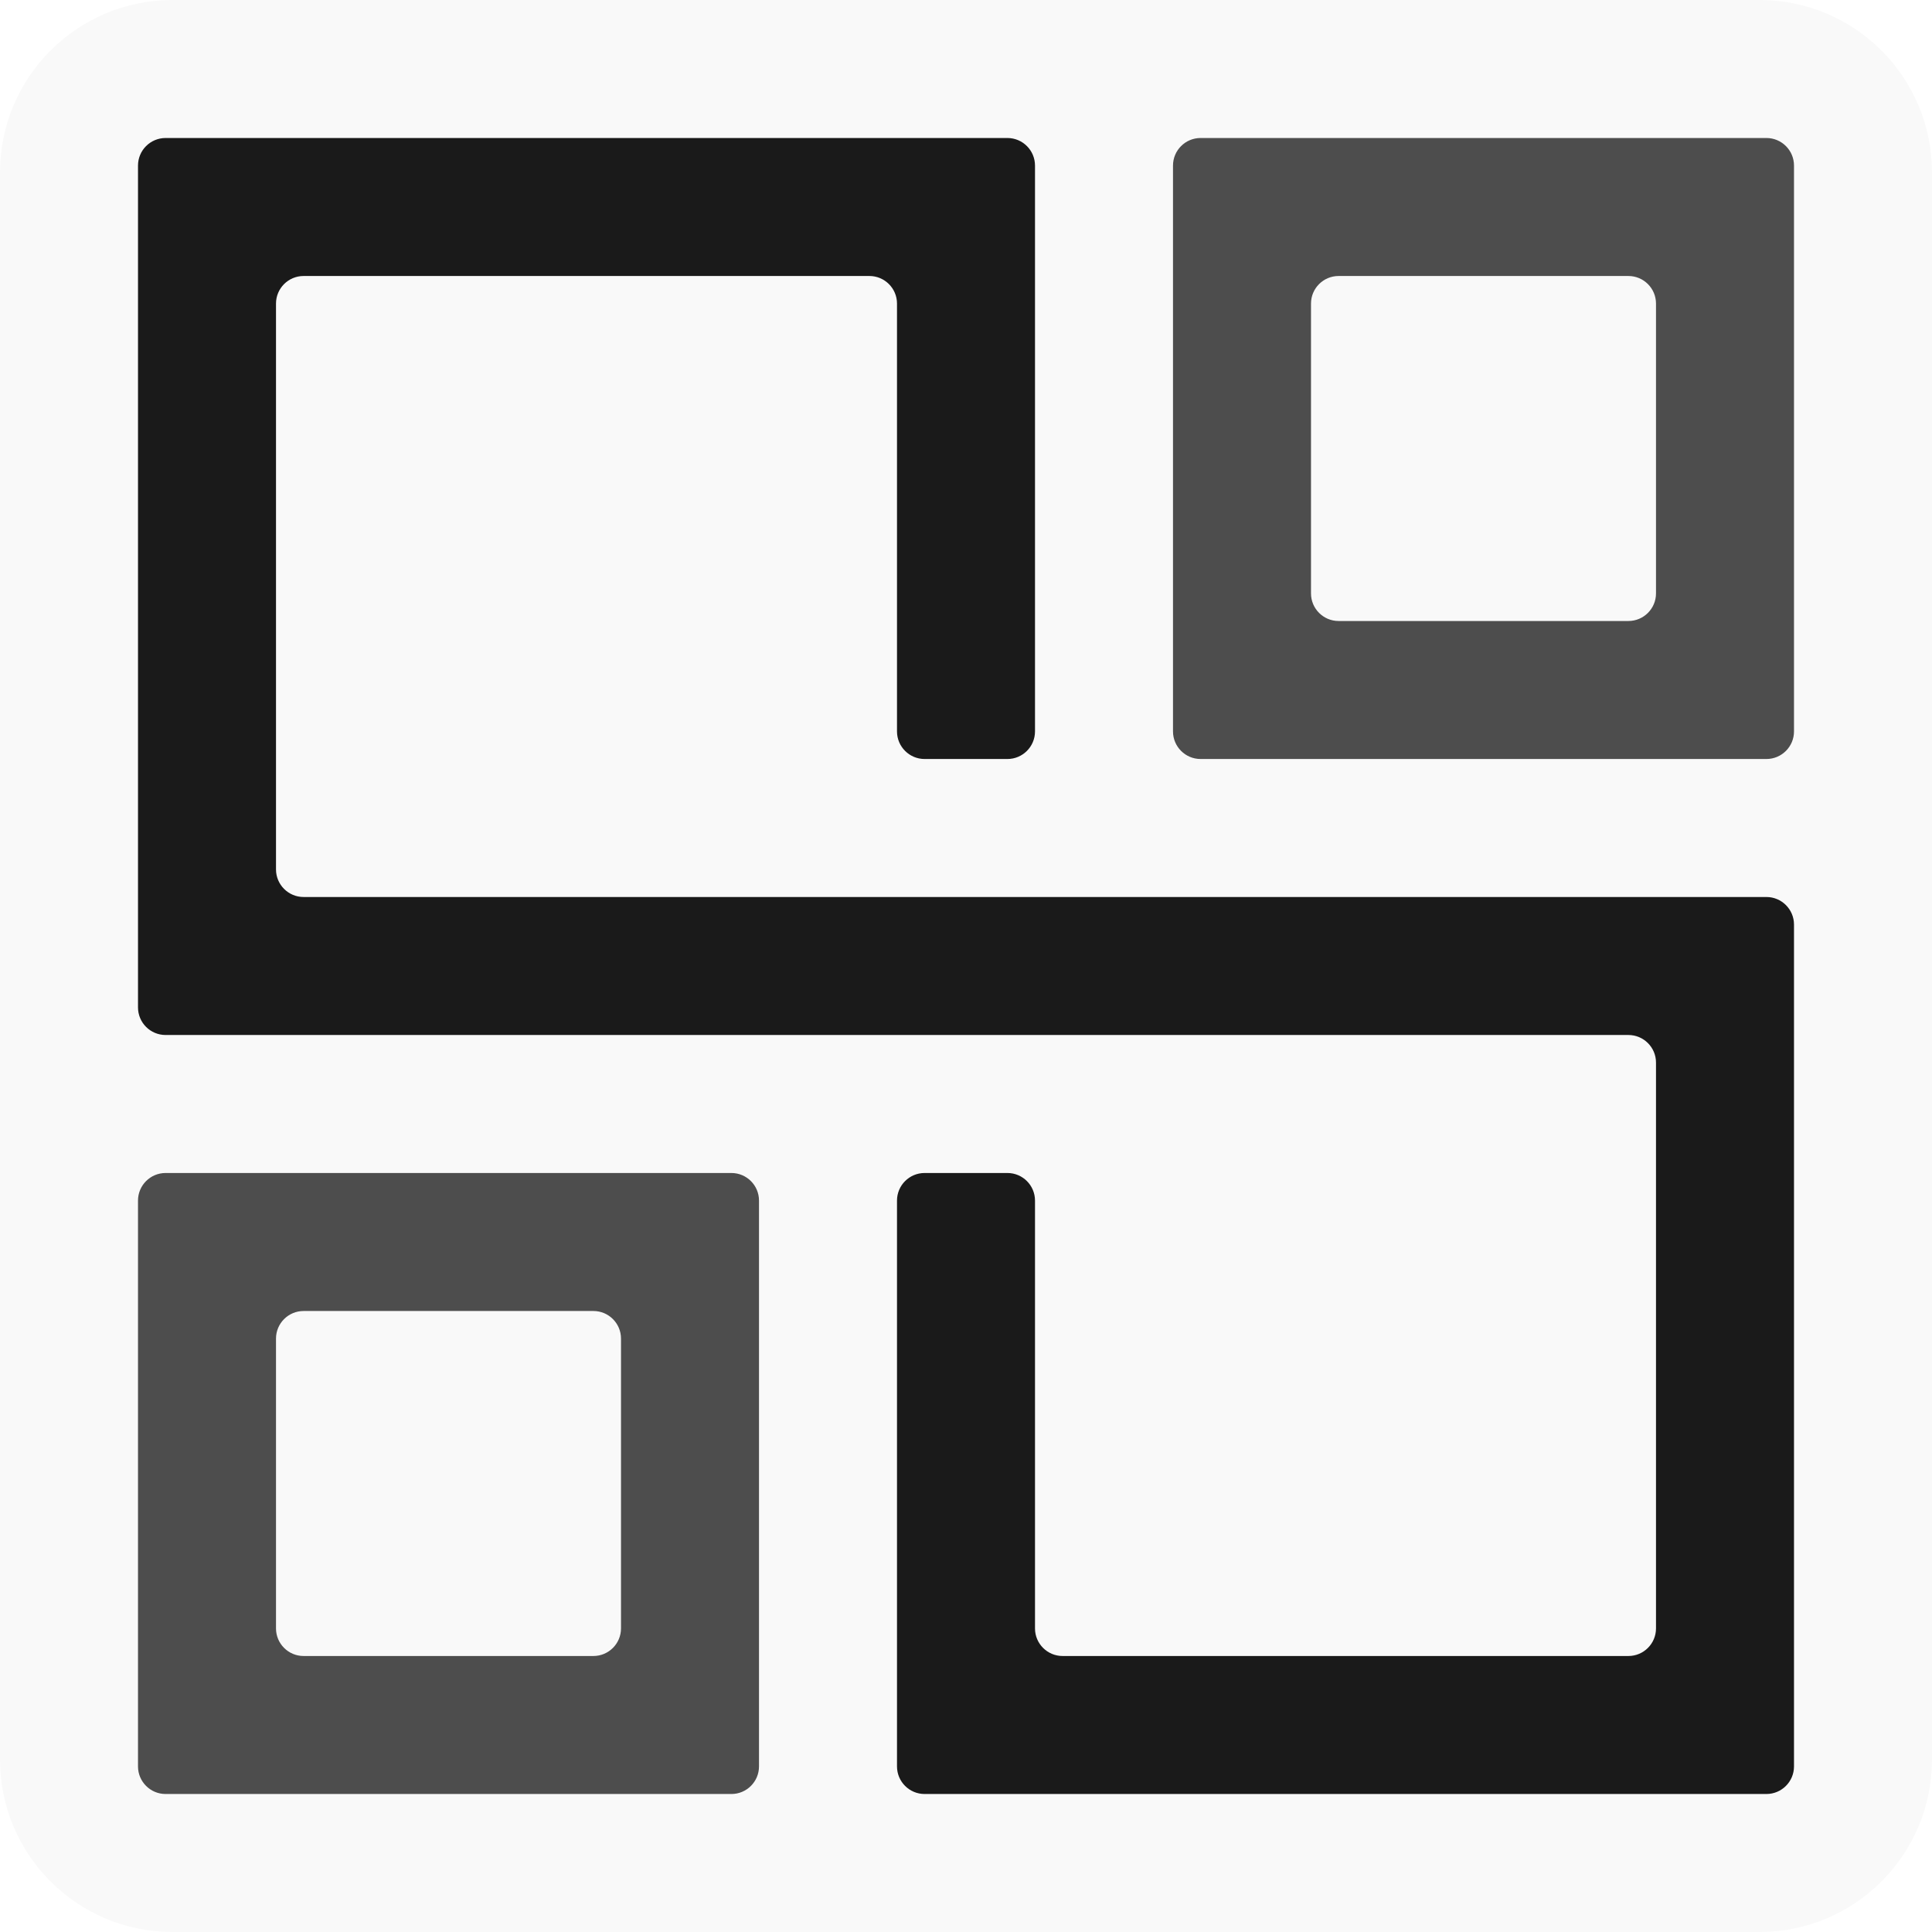
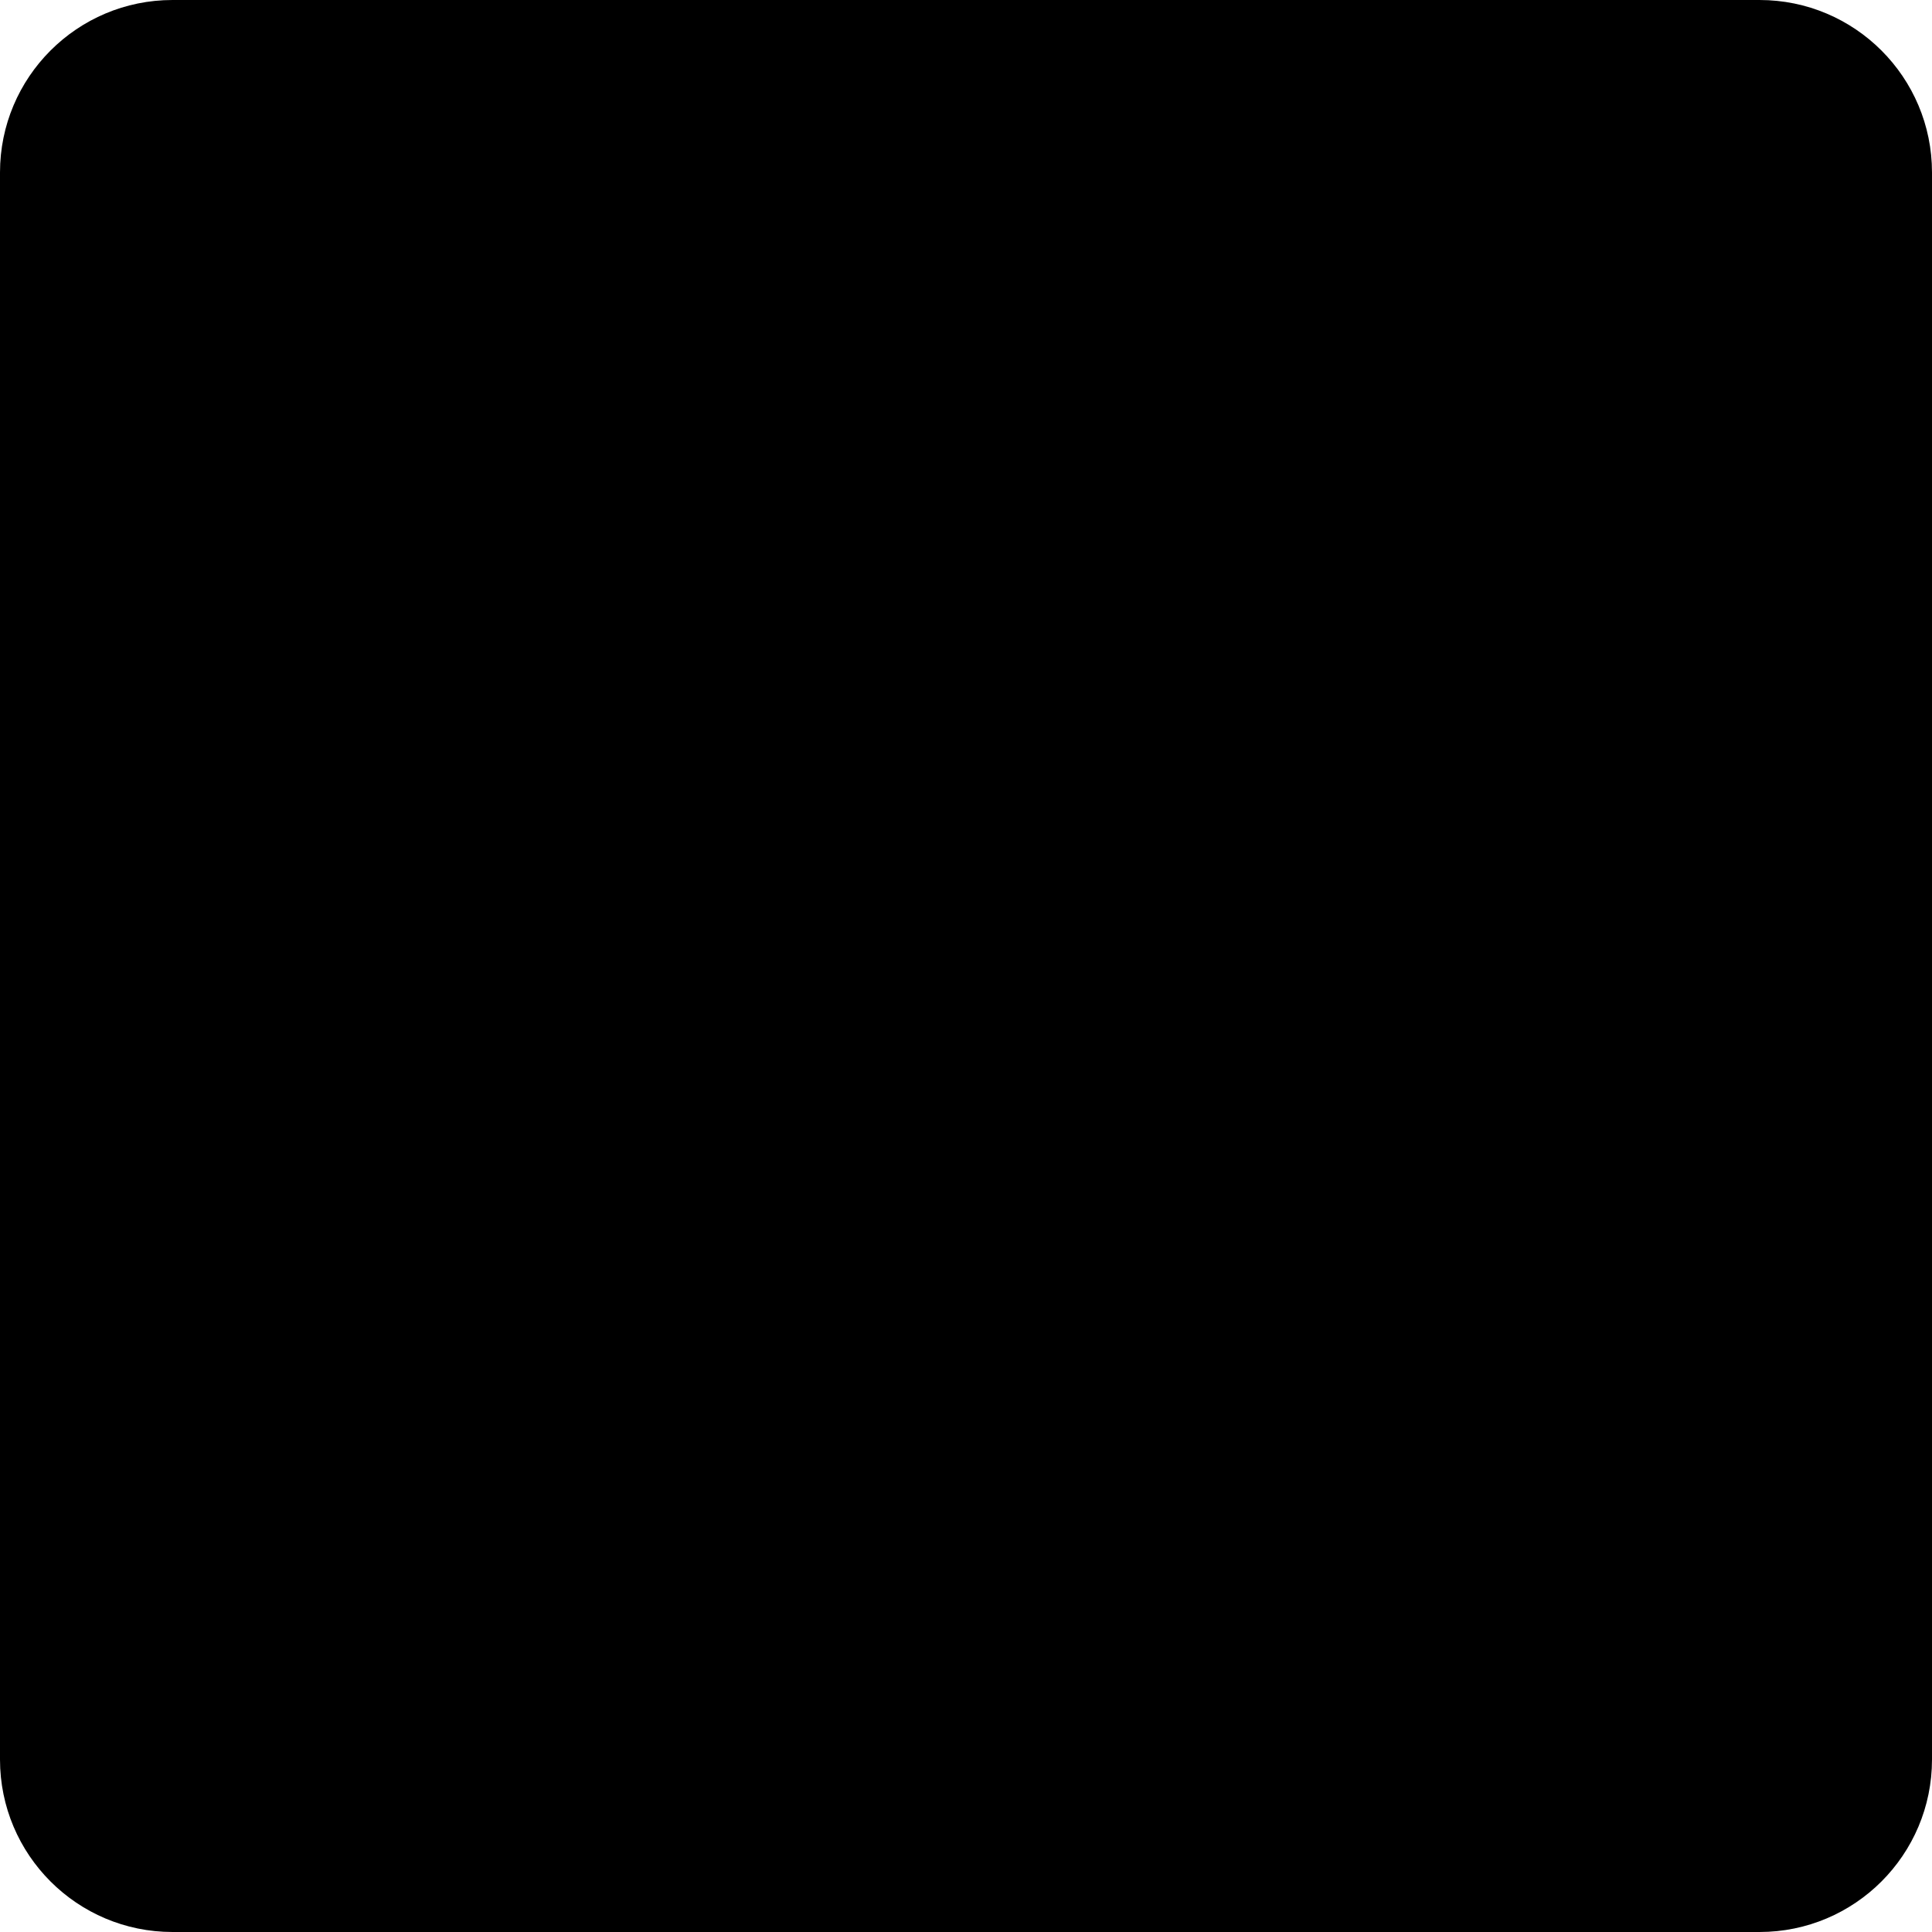
- <svg xmlns="http://www.w3.org/2000/svg" width="28" height="28">
-   <path fill="#f9f9f9" d="M2.5 0h23A2.5 2.5 45 0 1 28 2.5v23a2.5 2.5 135 0 1-2.5 2.5h-23A2.5 2.5 45 0 1 0 25.5v-23A2.5 2.5 135 0 1 2.5 0Z" style="fill:#f9f9f9" />
-   <path fill="#1a1a1a" d="M15 5V2.4a.4.4 45 0 0-.4-.4H2.4a.4.4 135 0 0-.4.4v12.2a.4.4 45 0 0 .4.4h21.2a.4.4 45 0 1 .4.4v8.2a.4.4 135 0 1-.4.4h-8.2a.4.4 45 0 1-.4-.4v-6.2a.4.4 45 0 0-.4-.4h-1.2a.4.4 135 0 0-.4.4v8.2a.4.4 45 0 0 .4.4h12.2a.4.4 135 0 0 .4-.4V13.4a.4.4 45 0 0-.4-.4H4.4a.4.4 45 0 1-.4-.4V4.4a.4.4 135 0 1 .4-.4h8.2a.4.4 45 0 1 .4.4v6.2a.4.4 45 0 0 .4.4h1.2a.4.4 135 0 0 .4-.4V5" style="fill:#1a1a1a" />
-   <path fill="#4d4d4d" d="M2 20v-2.6a.4.4 135 0 1 .4-.4h8.2a.4.4 45 0 1 .4.4v8.2a.4.4 135 0 1-.4.4H2.4a.4.4 45 0 1-.4-.4V17m2 4v2.6a.4.4 45 0 0 .4.4h4.2a.4.4 135 0 0 .4-.4v-4.2a.4.4 45 0 0-.4-.4H4.4a.4.4 135 0 0-.4.4V21M20 2h5.6a.4.4 45 0 1 .4.4v8.2a.4.4 135 0 1-.4.4h-8.2a.4.4 45 0 1-.4-.4V2.4a.4.4 135 0 1 .4-.4H20m-1 4v2.6a.4.4 45 0 0 .4.4h4.2a.4.4 135 0 0 .4-.4V4.4a.4.4 45 0 0-.4-.4h-4.2a.4.4 135 0 0-.4.4V6" style="fill:#4d4d4d" />
+ <svg xmlns="http://www.w3.org/2000/svg" viewBox="0 0 28 28">
+   <path class="logo__bg" d="M2.5 0h23A2.5 2.5 45 0 1 28 2.5v23a2.5 2.5 135 0 1-2.5 2.5h-23A2.5 2.5 45 0 1 0 25.5v-23A2.5 2.5 135 0 1 2.5 0Z" />
+   <path class="logo__line" d="M15 5V2.4a.4.4 45 0 0-.4-.4H2.4a.4.4 135 0 0-.4.4v12.2a.4.4 45 0 0 .4.4h21.2a.4.4 45 0 1 .4.4v8.2a.4.4 135 0 1-.4.4h-8.2a.4.4 45 0 1-.4-.4v-6.2a.4.4 45 0 0-.4-.4h-1.2a.4.4 135 0 0-.4.4v8.2a.4.4 45 0 0 .4.4h12.2a.4.4 135 0 0 .4-.4V13.4a.4.4 45 0 0-.4-.4H4.4a.4.4 45 0 1-.4-.4V4.4a.4.4 135 0 1 .4-.4h8.2a.4.4 45 0 1 .4.4v6.2a.4.4 45 0 0 .4.4h1.2a.4.4 135 0 0 .4-.4V5" />
+   <path class="logo__square" d="M2 20v-2.6a.4.4 135 0 1 .4-.4h8.2a.4.4 45 0 1 .4.4v8.2a.4.4 135 0 1-.4.4H2.4a.4.4 45 0 1-.4-.4V17m2 4v2.6a.4.4 45 0 0 .4.4h4.2a.4.4 135 0 0 .4-.4v-4.2a.4.4 45 0 0-.4-.4H4.4a.4.4 135 0 0-.4.4V21M20 2h5.6a.4.4 45 0 1 .4.4v8.2a.4.4 135 0 1-.4.4h-8.2a.4.4 45 0 1-.4-.4V2.4a.4.4 135 0 1 .4-.4H20m-1 4v2.6a.4.4 45 0 0 .4.4h4.2a.4.4 135 0 0 .4-.4V4.4a.4.4 45 0 0-.4-.4h-4.2a.4.4 135 0 0-.4.4V6" />
</svg>
